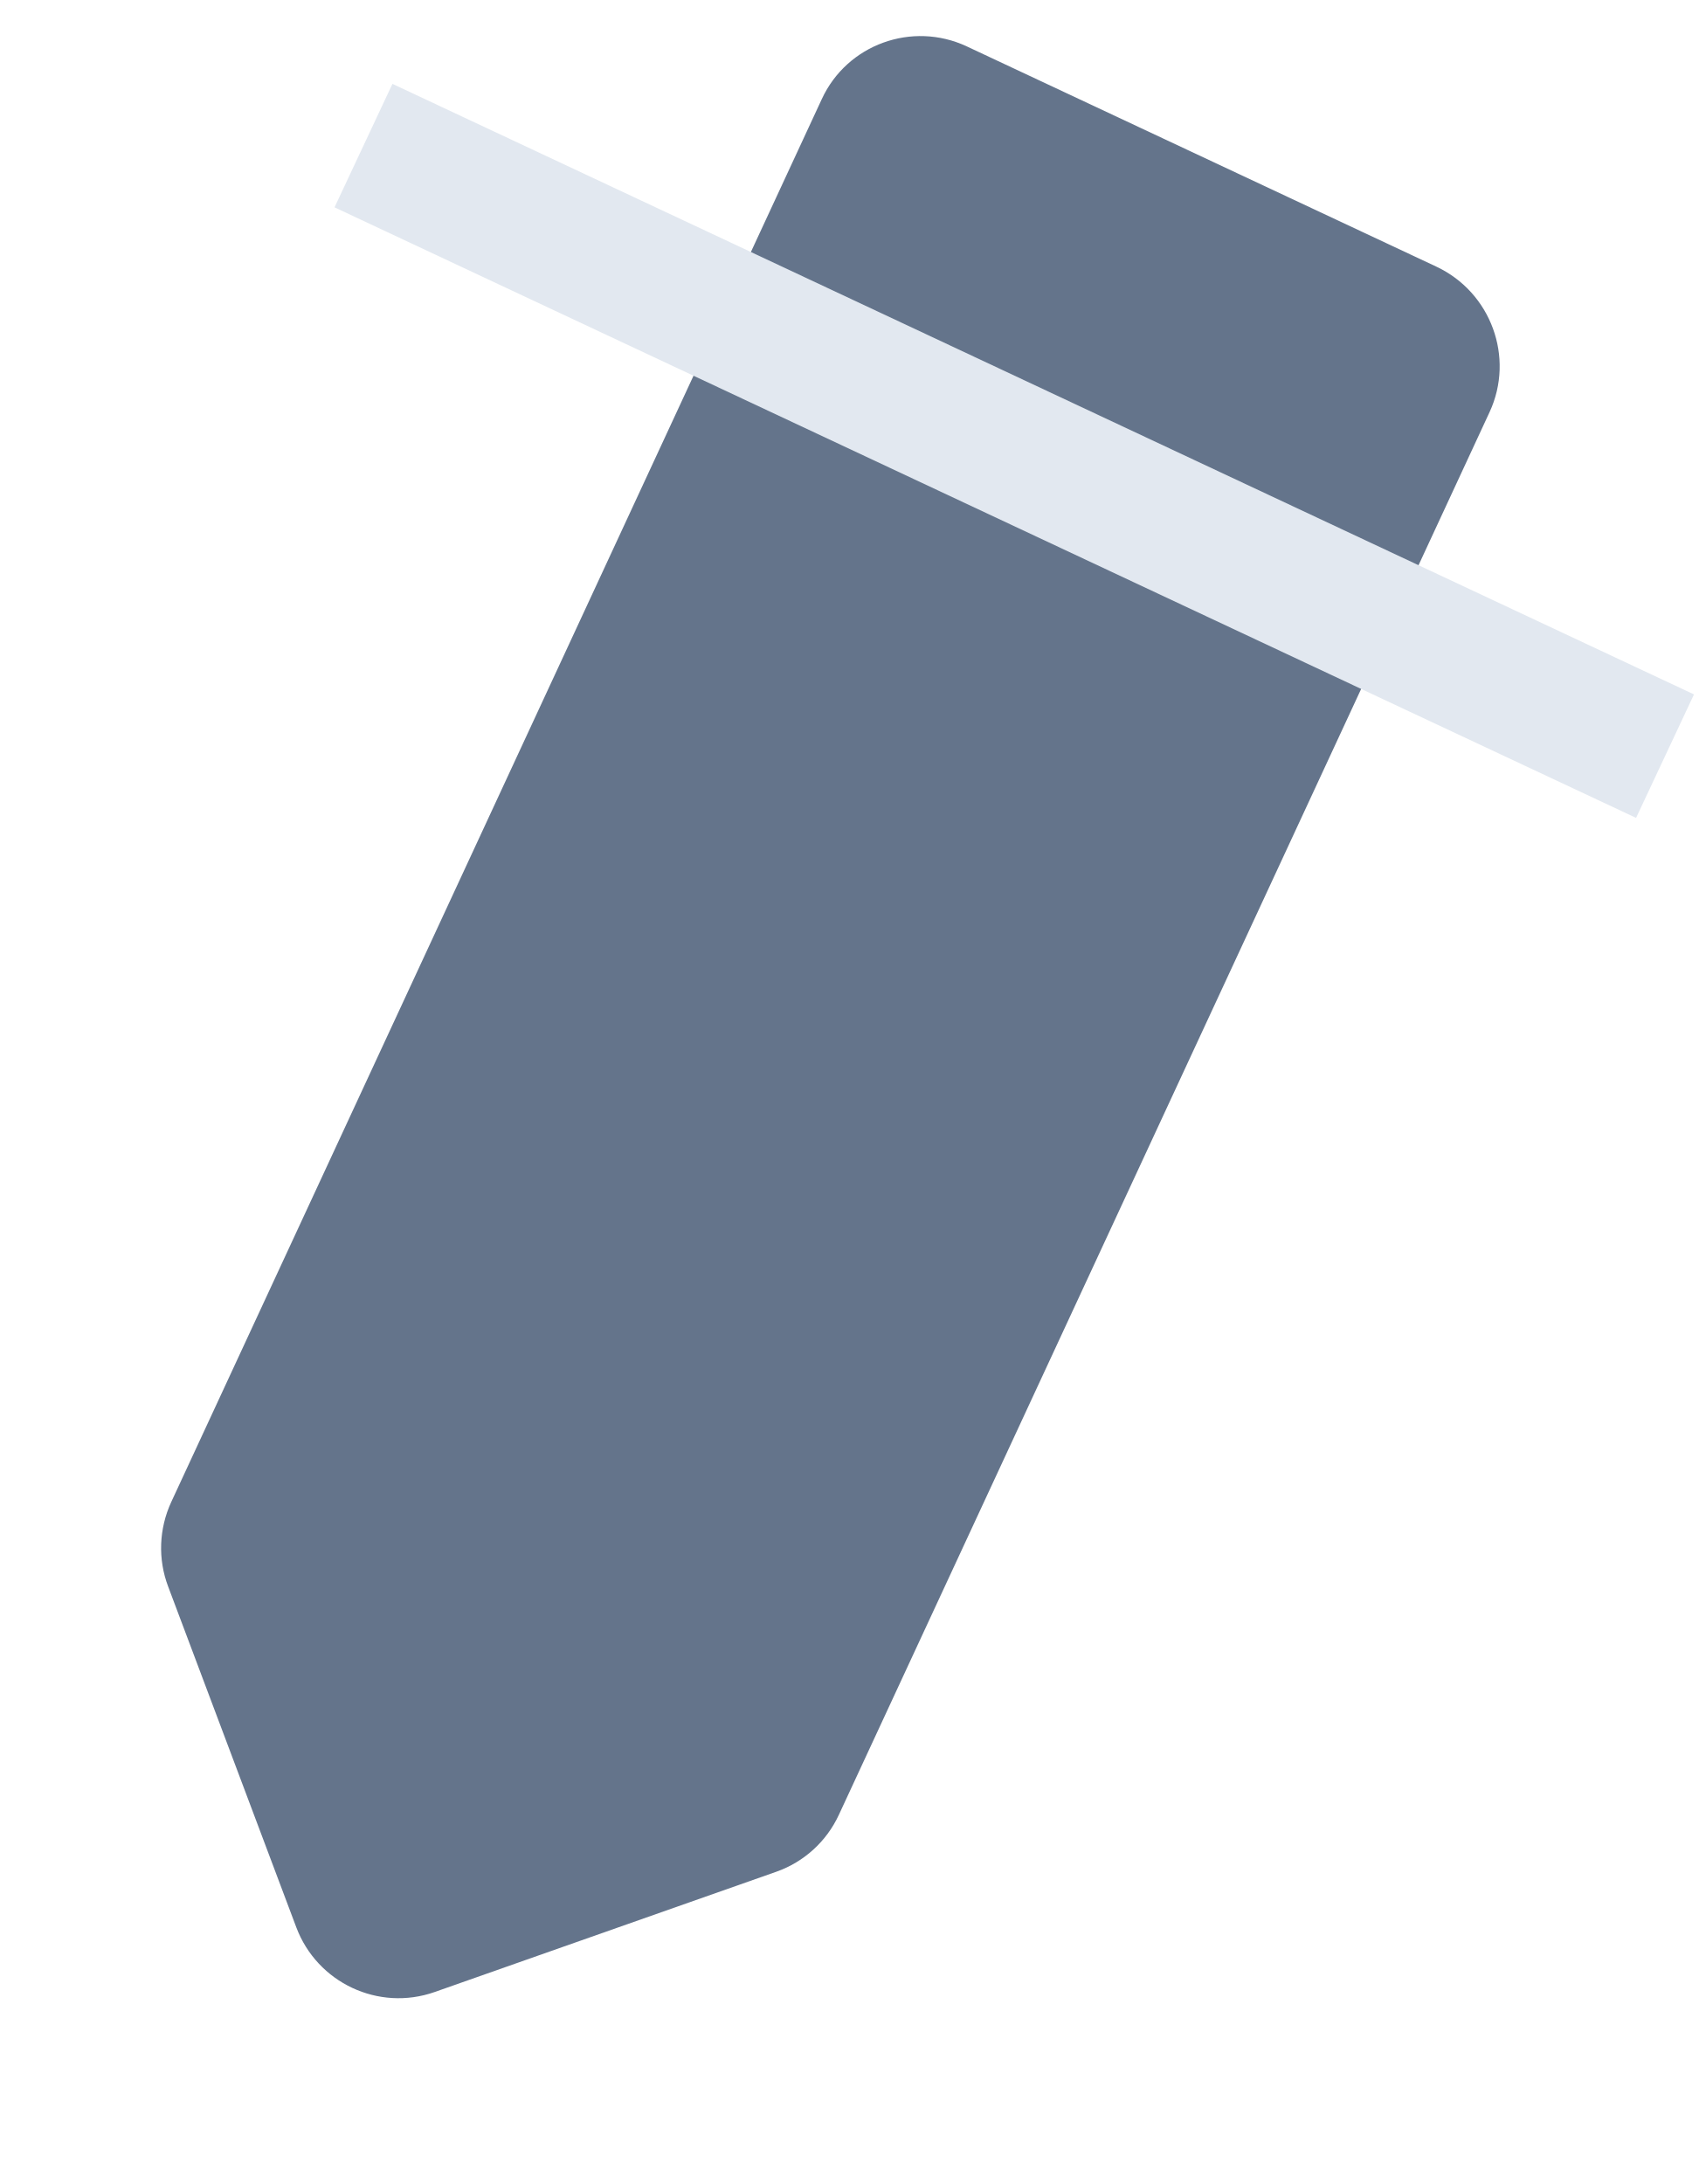
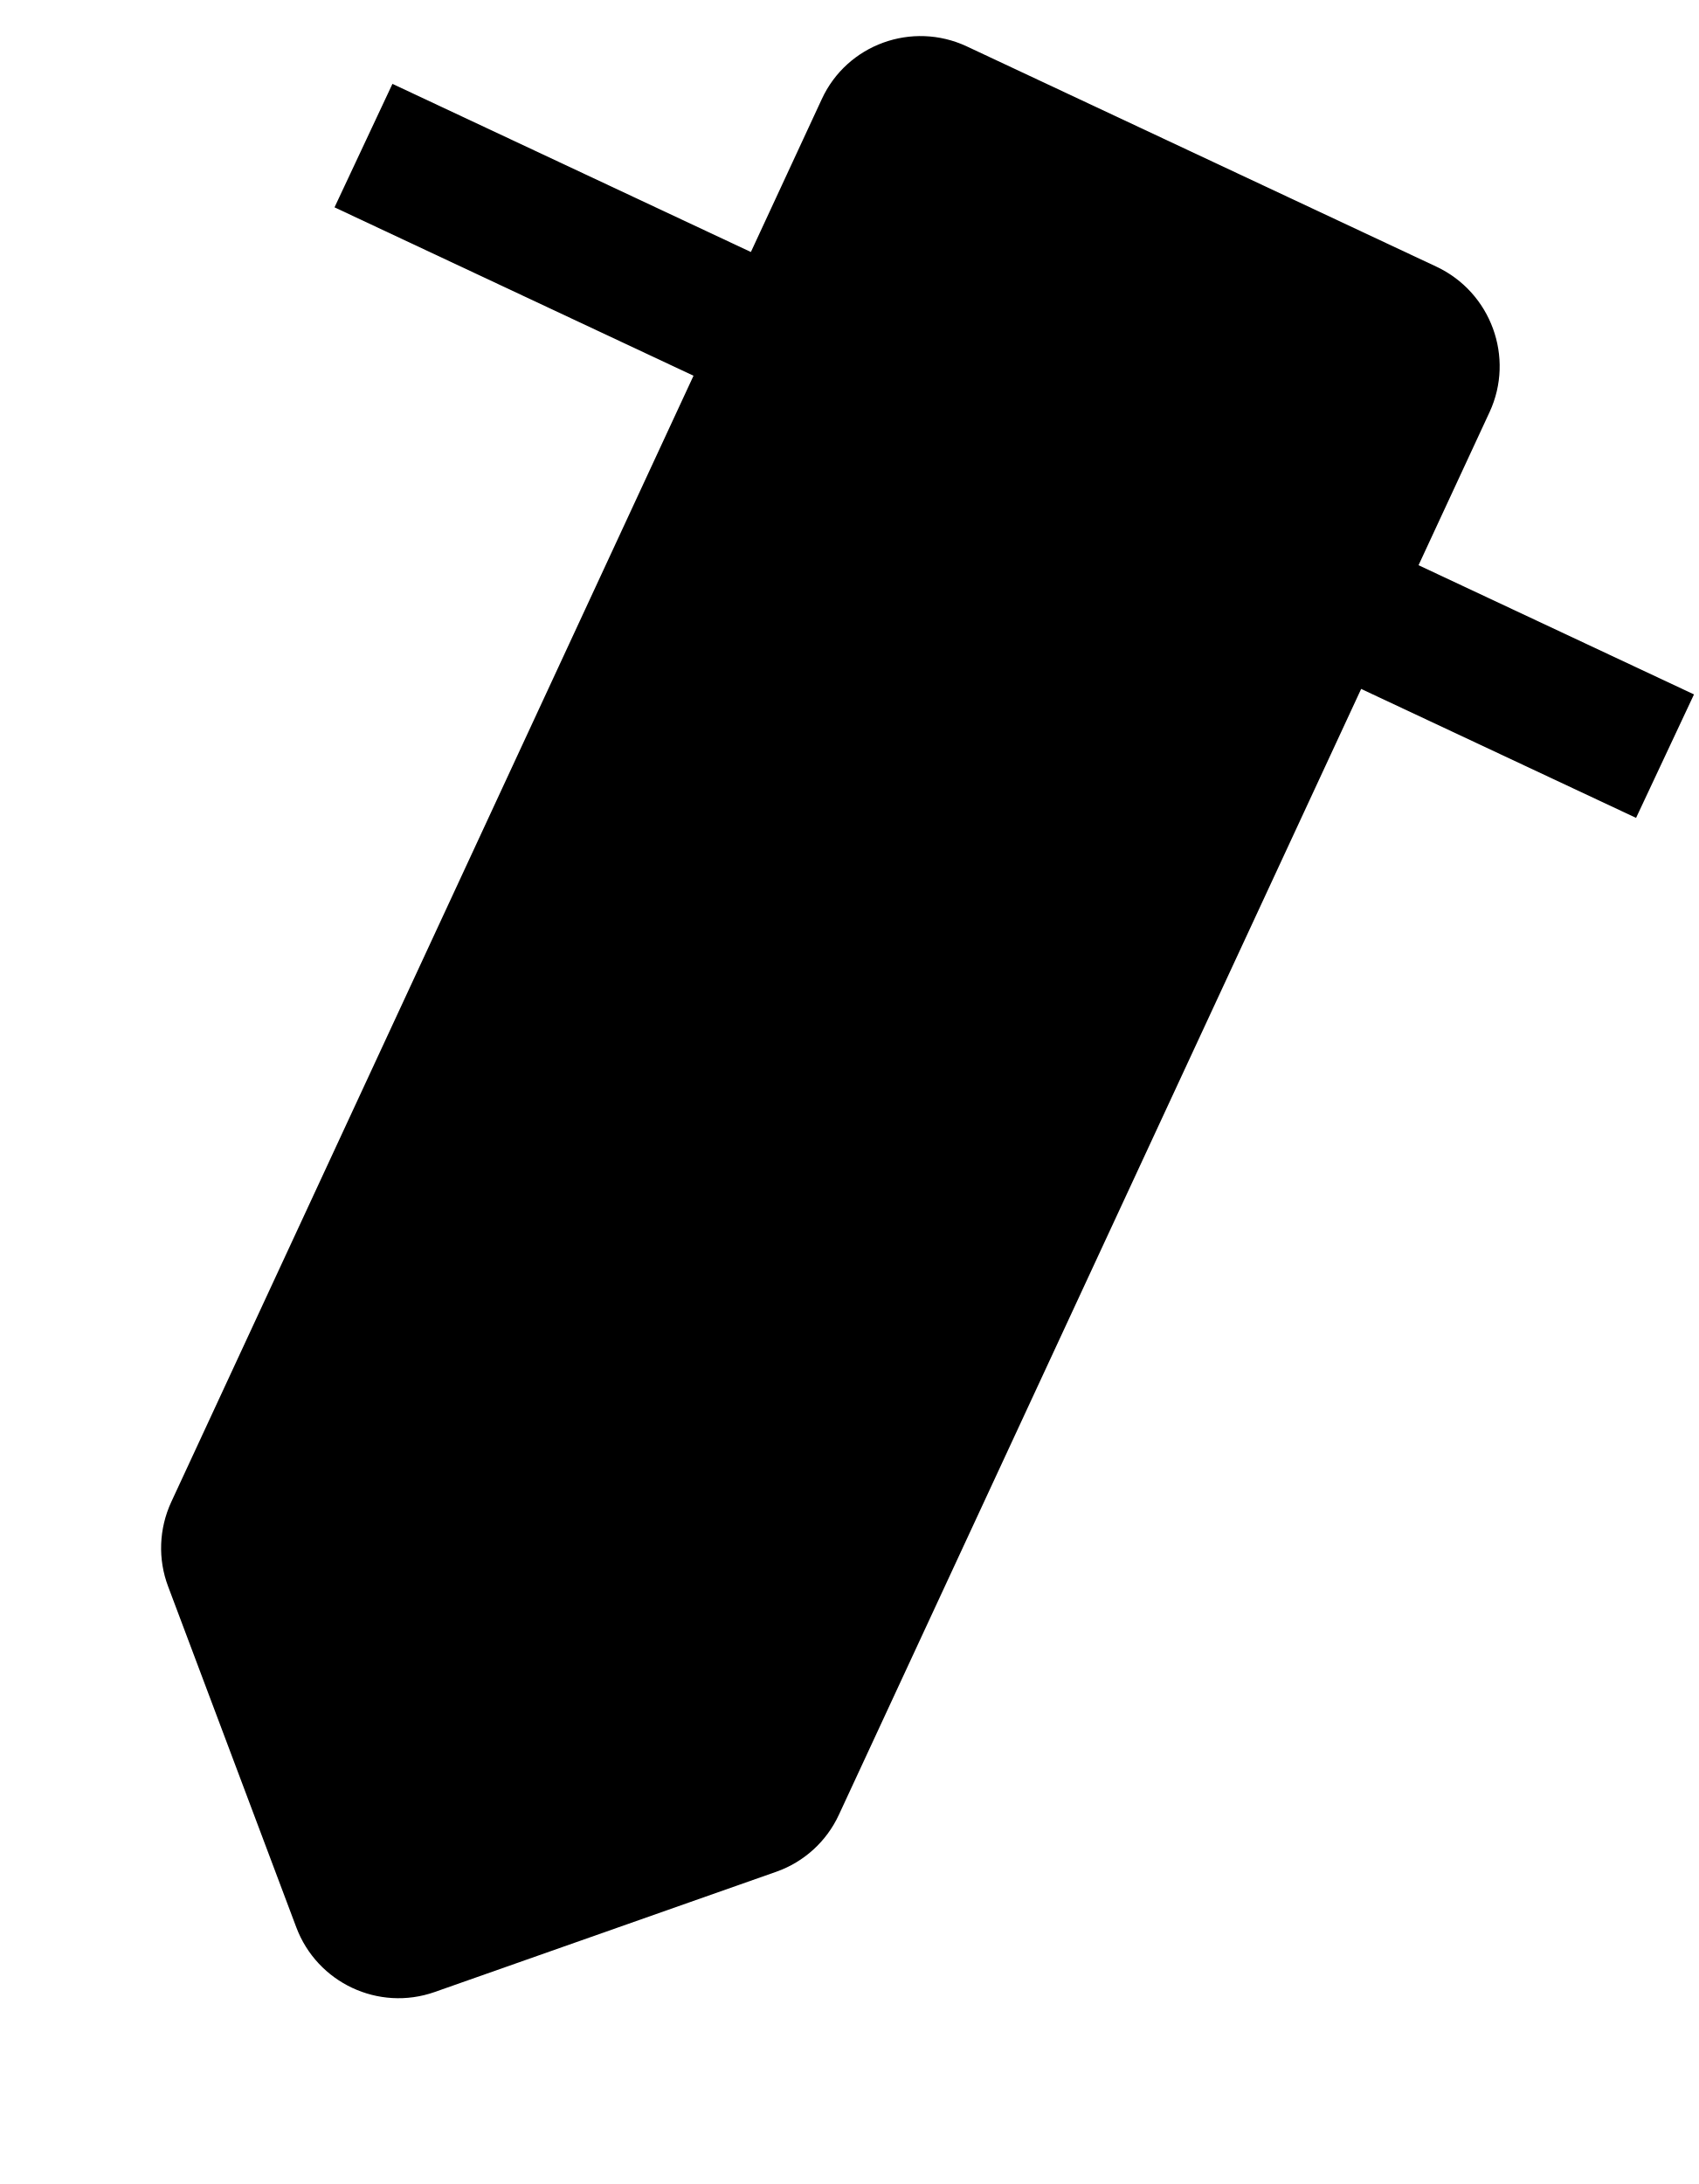
<svg xmlns="http://www.w3.org/2000/svg" viewBox="0 0 7 9" fill="none">
-   <path d="M3.387 0.408C3.491 0.183 3.759 0.086 3.984 0.191L5.92 1.099C6.145 1.205 6.243 1.473 6.139 1.698L3.457 7.479C3.406 7.589 3.313 7.673 3.2 7.713L1.791 8.209C1.56 8.29 1.307 8.171 1.221 7.942L0.693 6.538C0.65 6.425 0.655 6.299 0.706 6.189L3.387 0.408Z" fill="#64748B" />
-   <path d="M1.498 0.6L6.862 3.116" stroke="#E2E8F0" stroke-width="0.562" />
+   <path d="M3.387 0.408C3.491 0.183 3.759 0.086 3.984 0.191L5.92 1.099C6.145 1.205 6.243 1.473 6.139 1.698L3.457 7.479C3.406 7.589 3.313 7.673 3.2 7.713L1.791 8.209C1.56 8.29 1.307 8.171 1.221 7.942L0.693 6.538C0.65 6.425 0.655 6.299 0.706 6.189L3.387 0.408Z" fill="currentColor" />
+   <path d="M1.498 0.6L6.862 3.116" stroke="currentColor" stroke-width="0.562" />
</svg>
